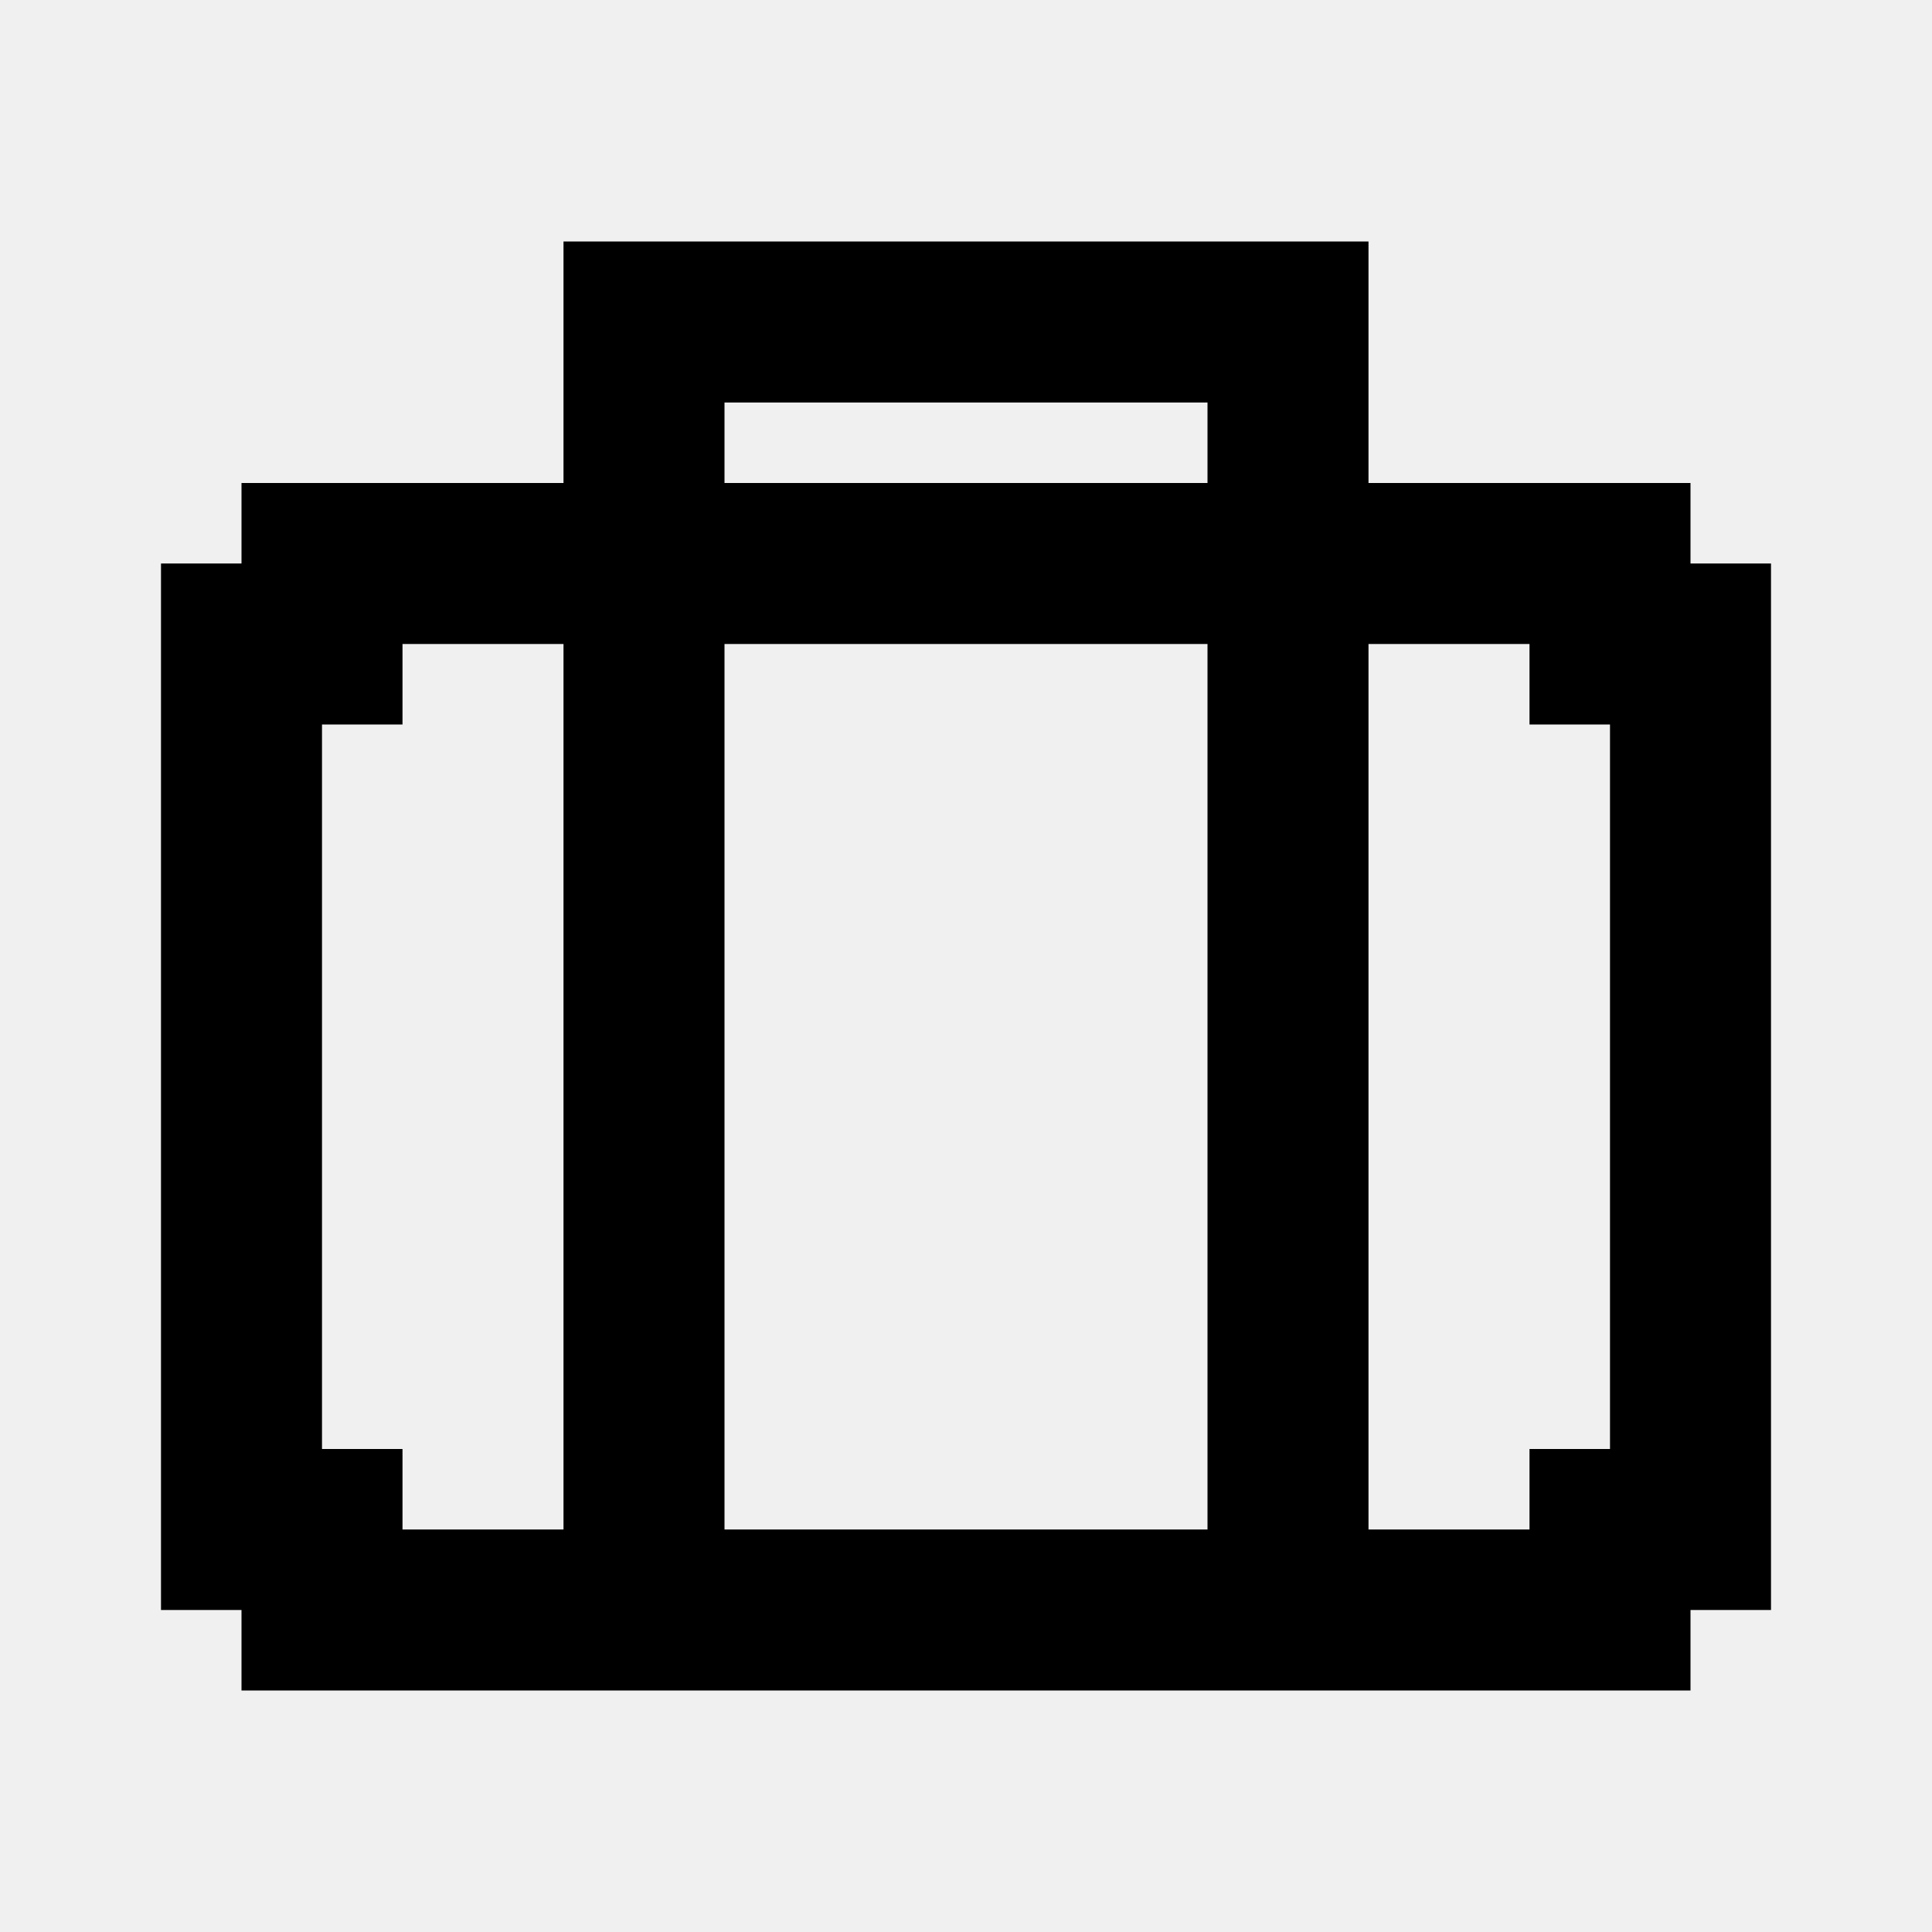
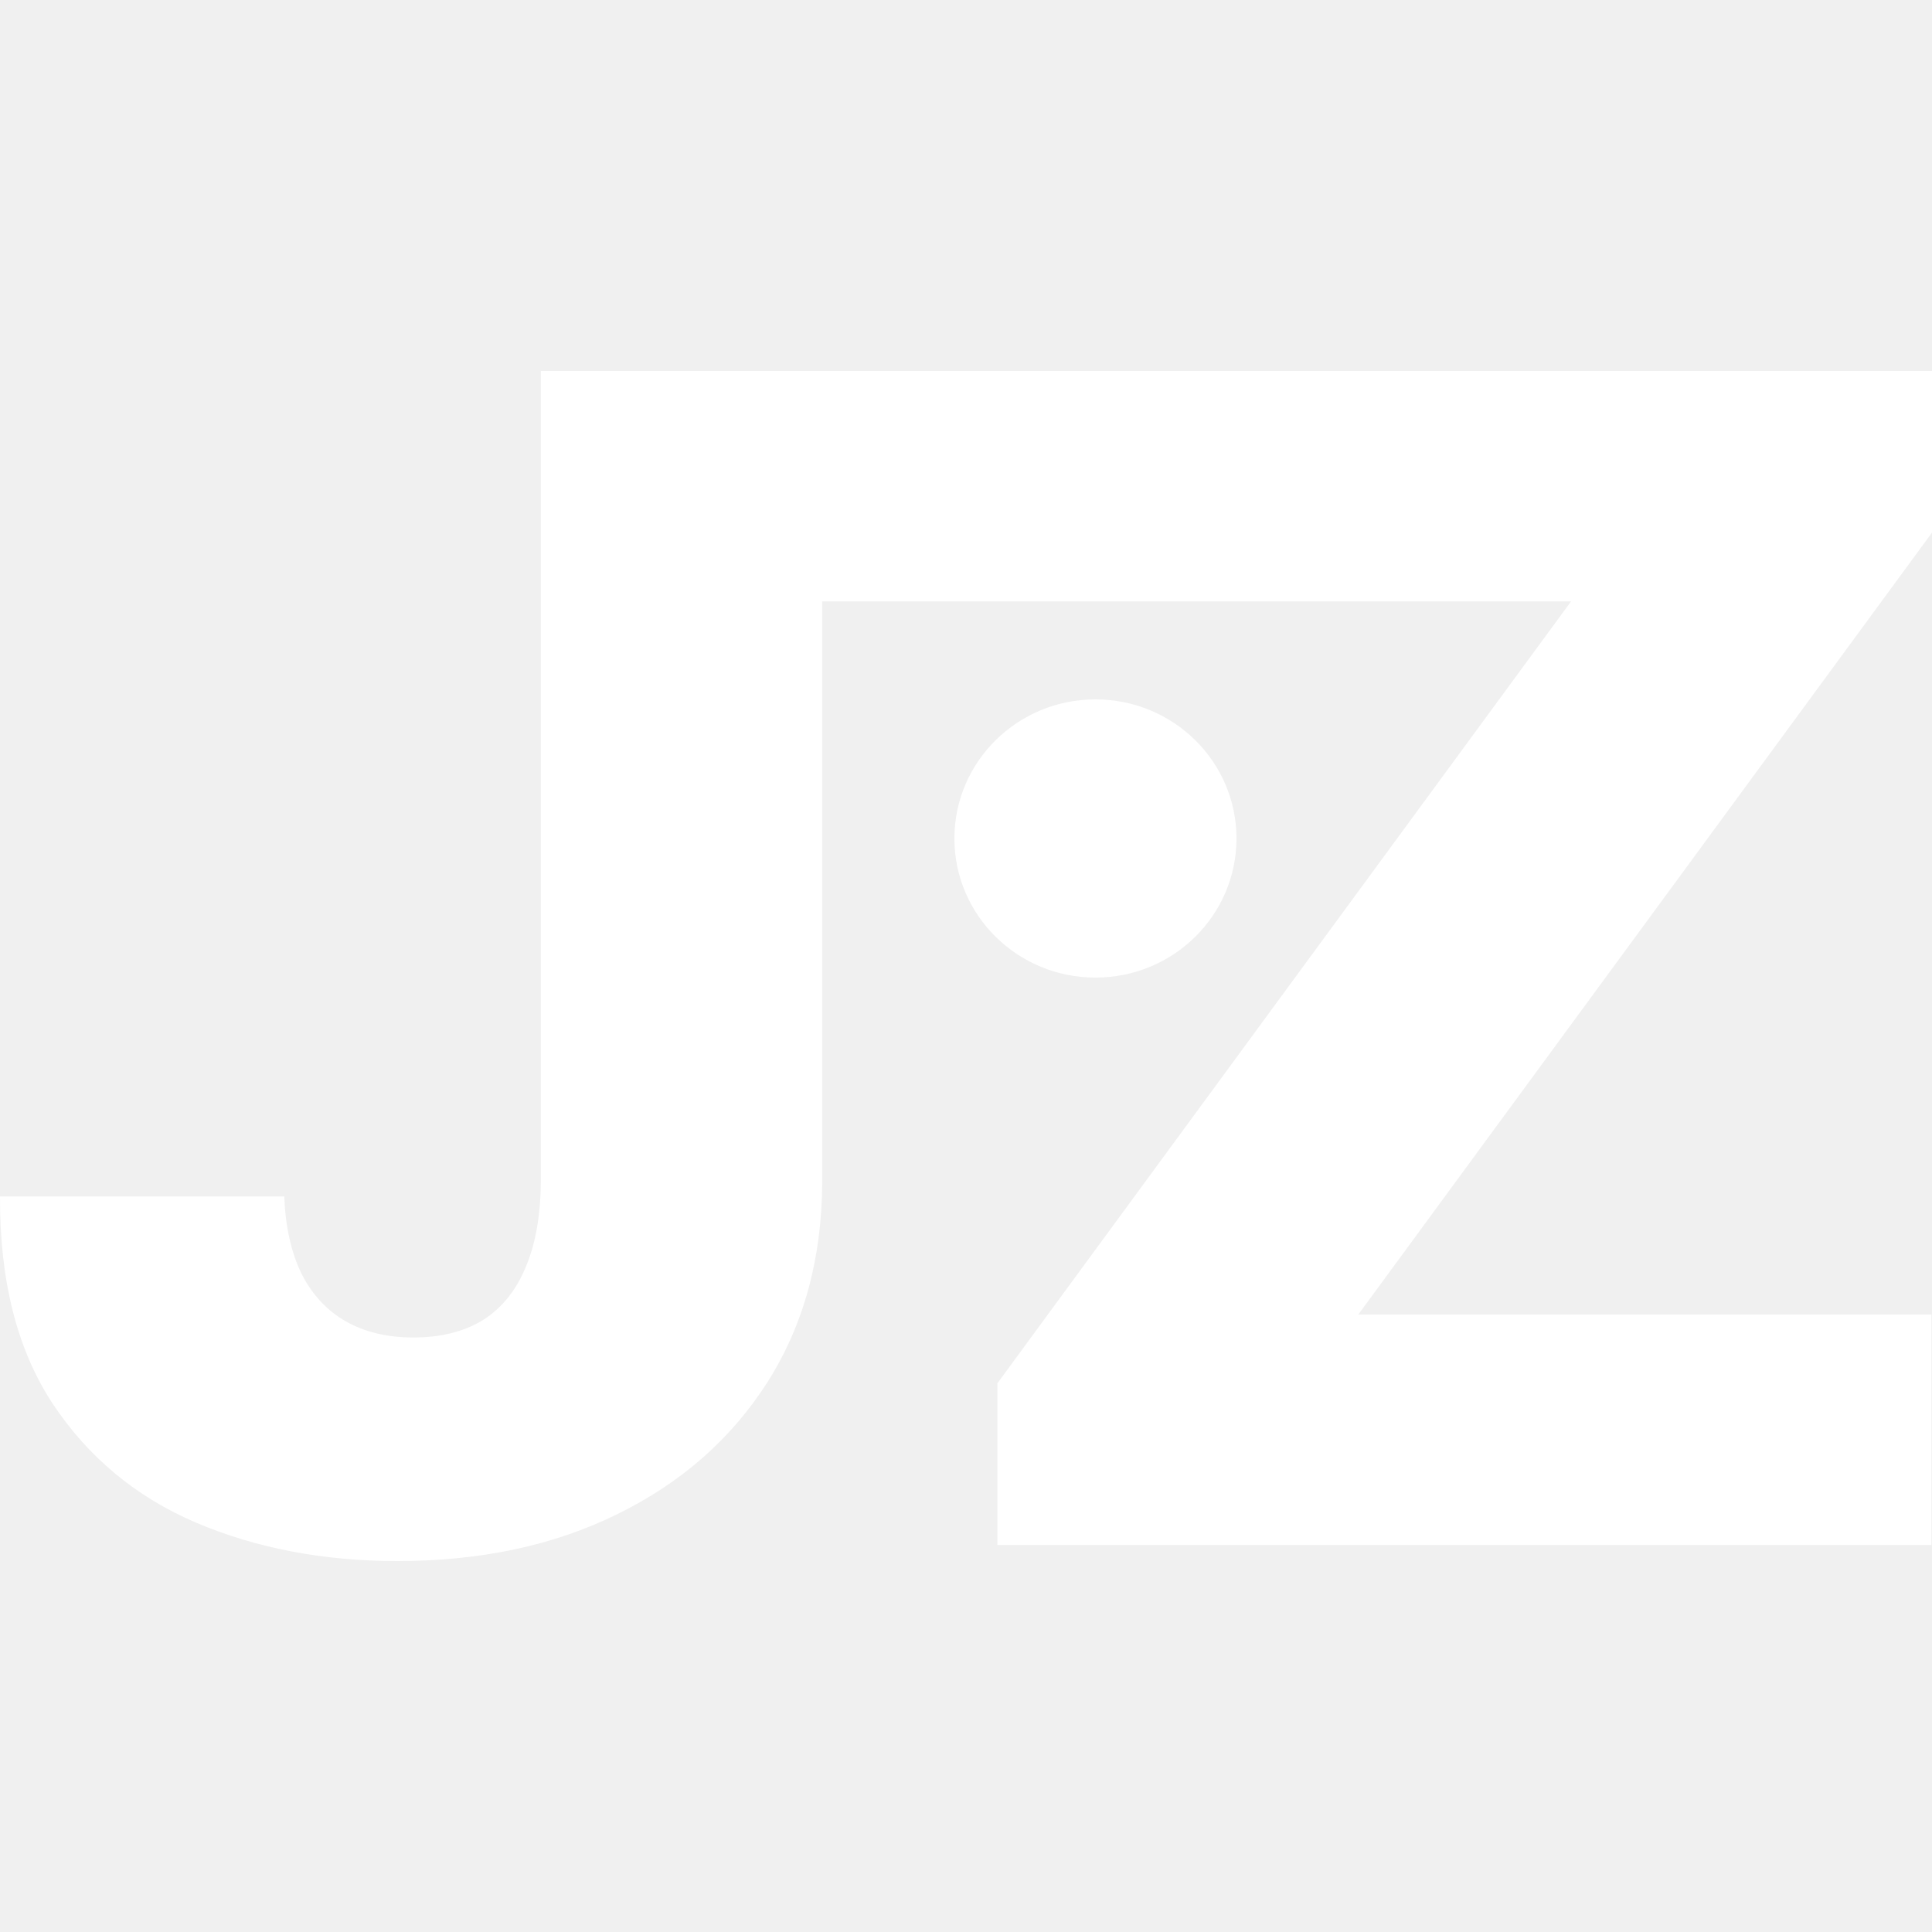
- <svg xmlns="http://www.w3.org/2000/svg" height="800" width="800" viewBox="0 0 24 24" xml:space="preserve">
-   <path d="M21 7V6h-4V3H7v3H3v1H2v13h1v1h18v-1h1V7h-1zm-1 11h-1v1h-2V8h2v1h1v9zM4 18V9h1V8h2v11H5v-1H4zM9 5h6v1H9V5zm0 3h6v11H9V8z" />
+ <svg xmlns="http://www.w3.org/2000/svg" width="500" height="500" fill="none">
+   <path d="M139.97 96h72.819v210.081c-.099 19.683-4.825 36.893-14.176 51.63-9.351 14.638-22.283 26.013-38.797 34.123C143.402 399.945 124.401 404 102.814 404c-19.1 0-36.46-3.313-52.078-9.94-15.518-6.627-27.904-16.914-37.155-30.86C4.428 349.254-.098 331.401 0 309.642h73.566c.298 7.813 1.79 14.49 4.477 20.029 2.785 5.439 6.615 9.544 11.49 12.314 4.874 2.769 10.694 4.154 17.458 4.154 7.063 0 13.032-1.484 17.907-4.451 4.874-3.066 8.555-7.567 11.042-13.501 2.586-5.935 3.929-13.303 4.029-22.106V96ZM258.115 399.846v-41.838l148.473-202.366H212.789V96H500v41.838L351.526 340.204h148.325v59.642H258.115Z" fill="#fff" />
+   <ellipse cx="283.5" cy="217" rx="36.5" ry="36" fill="#fff" />
</svg>
